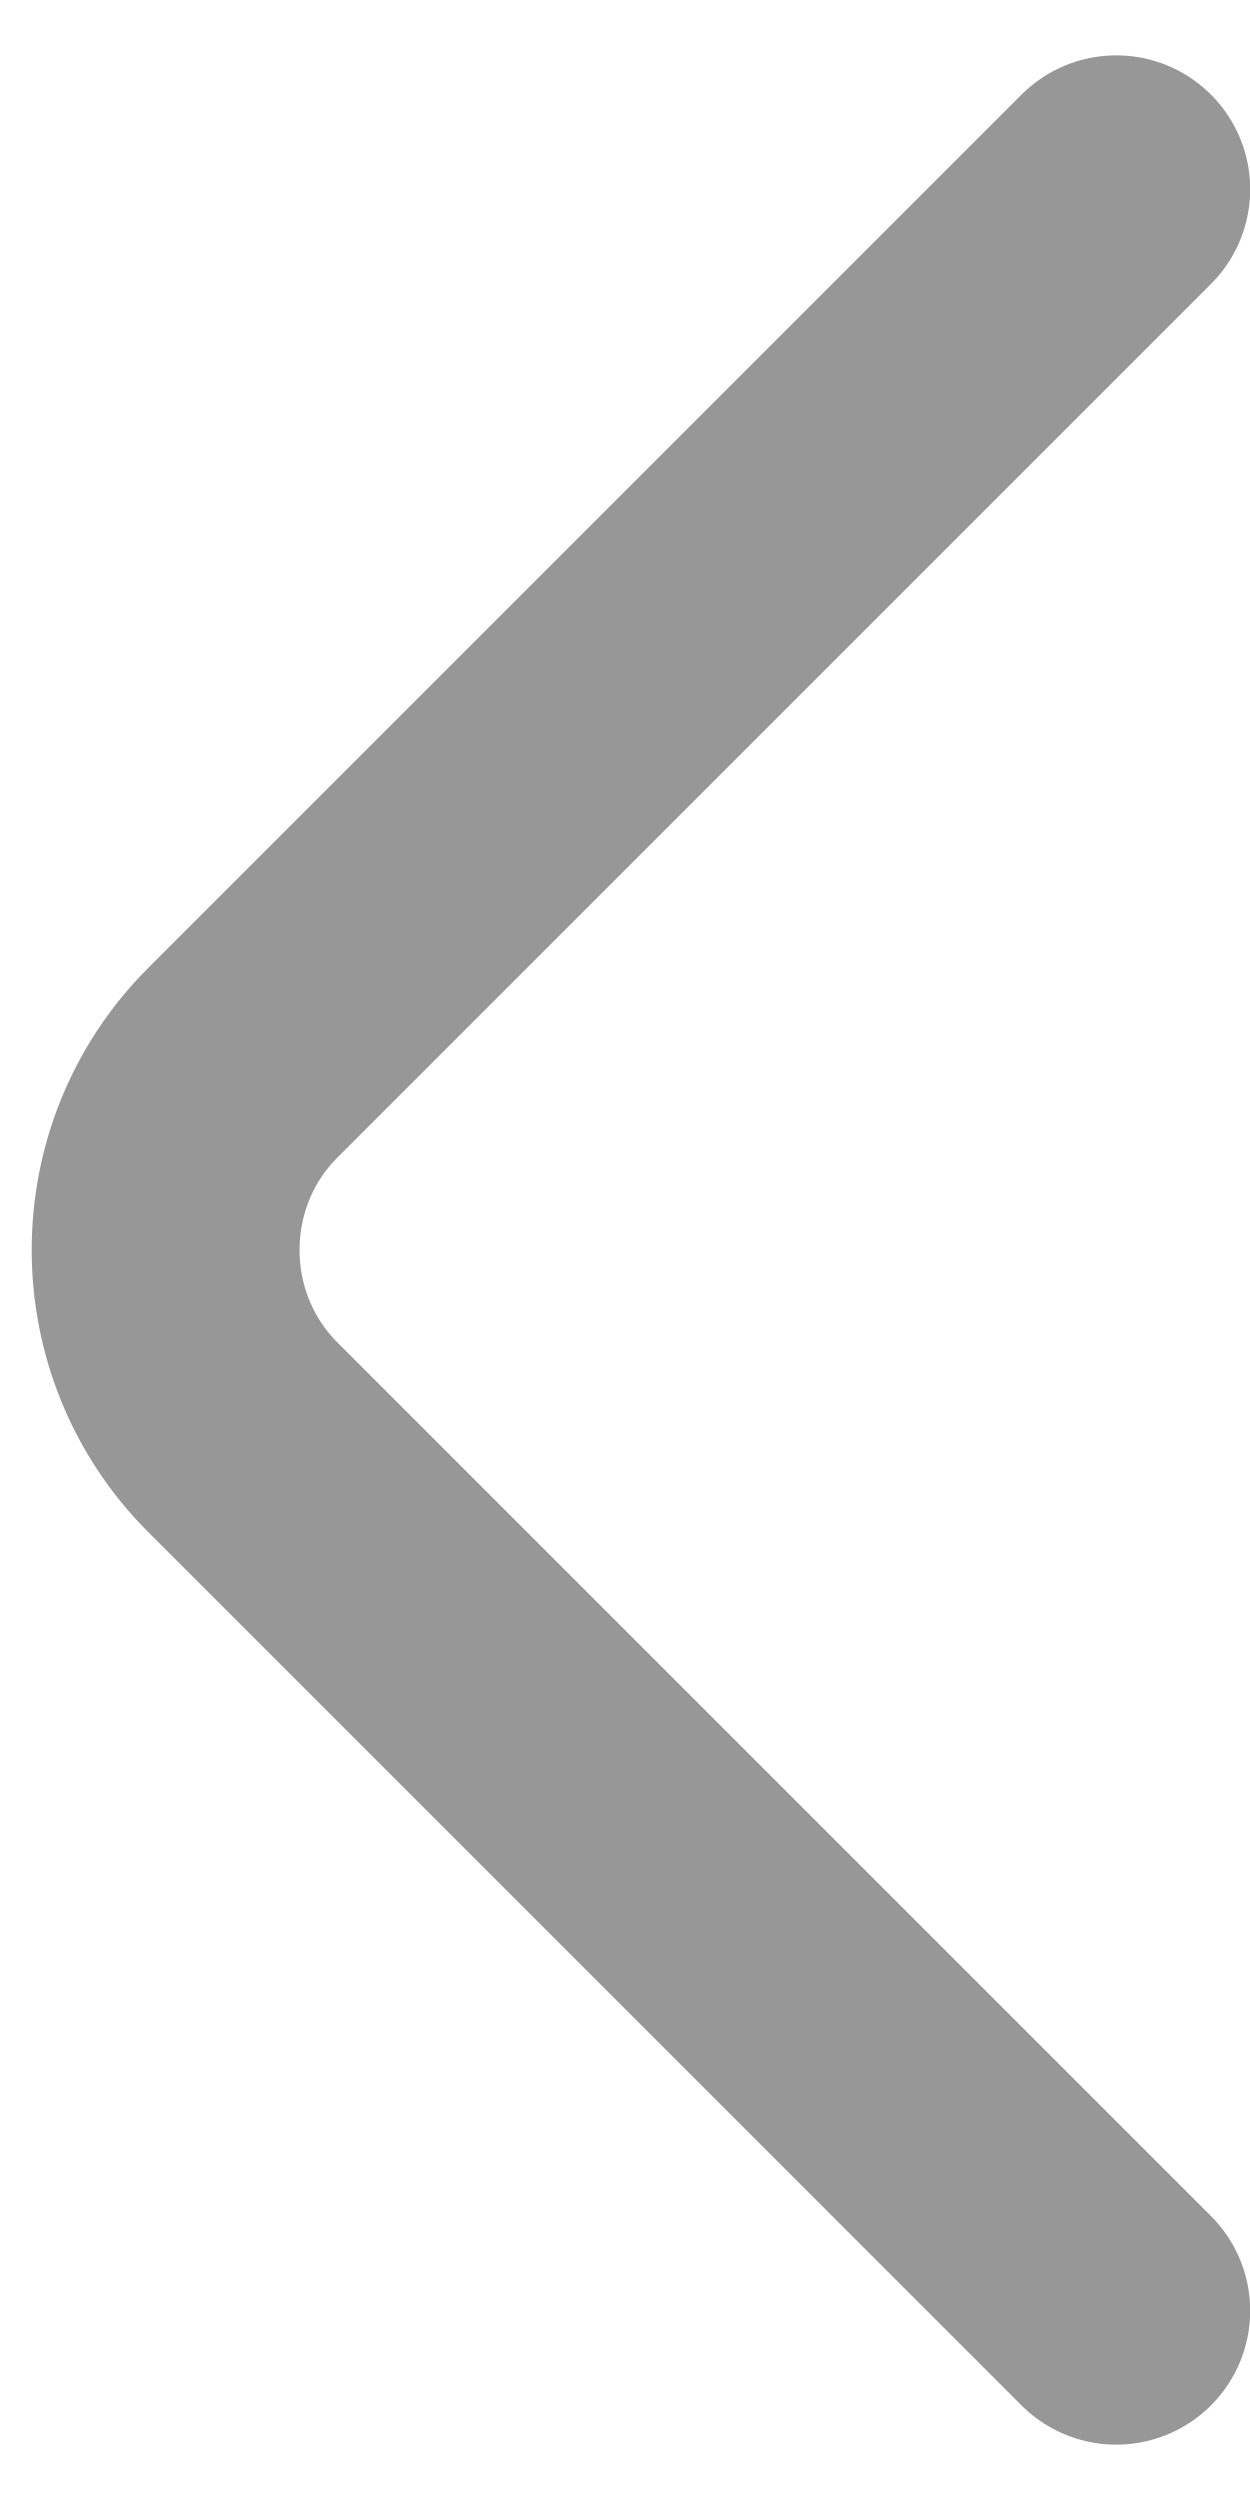
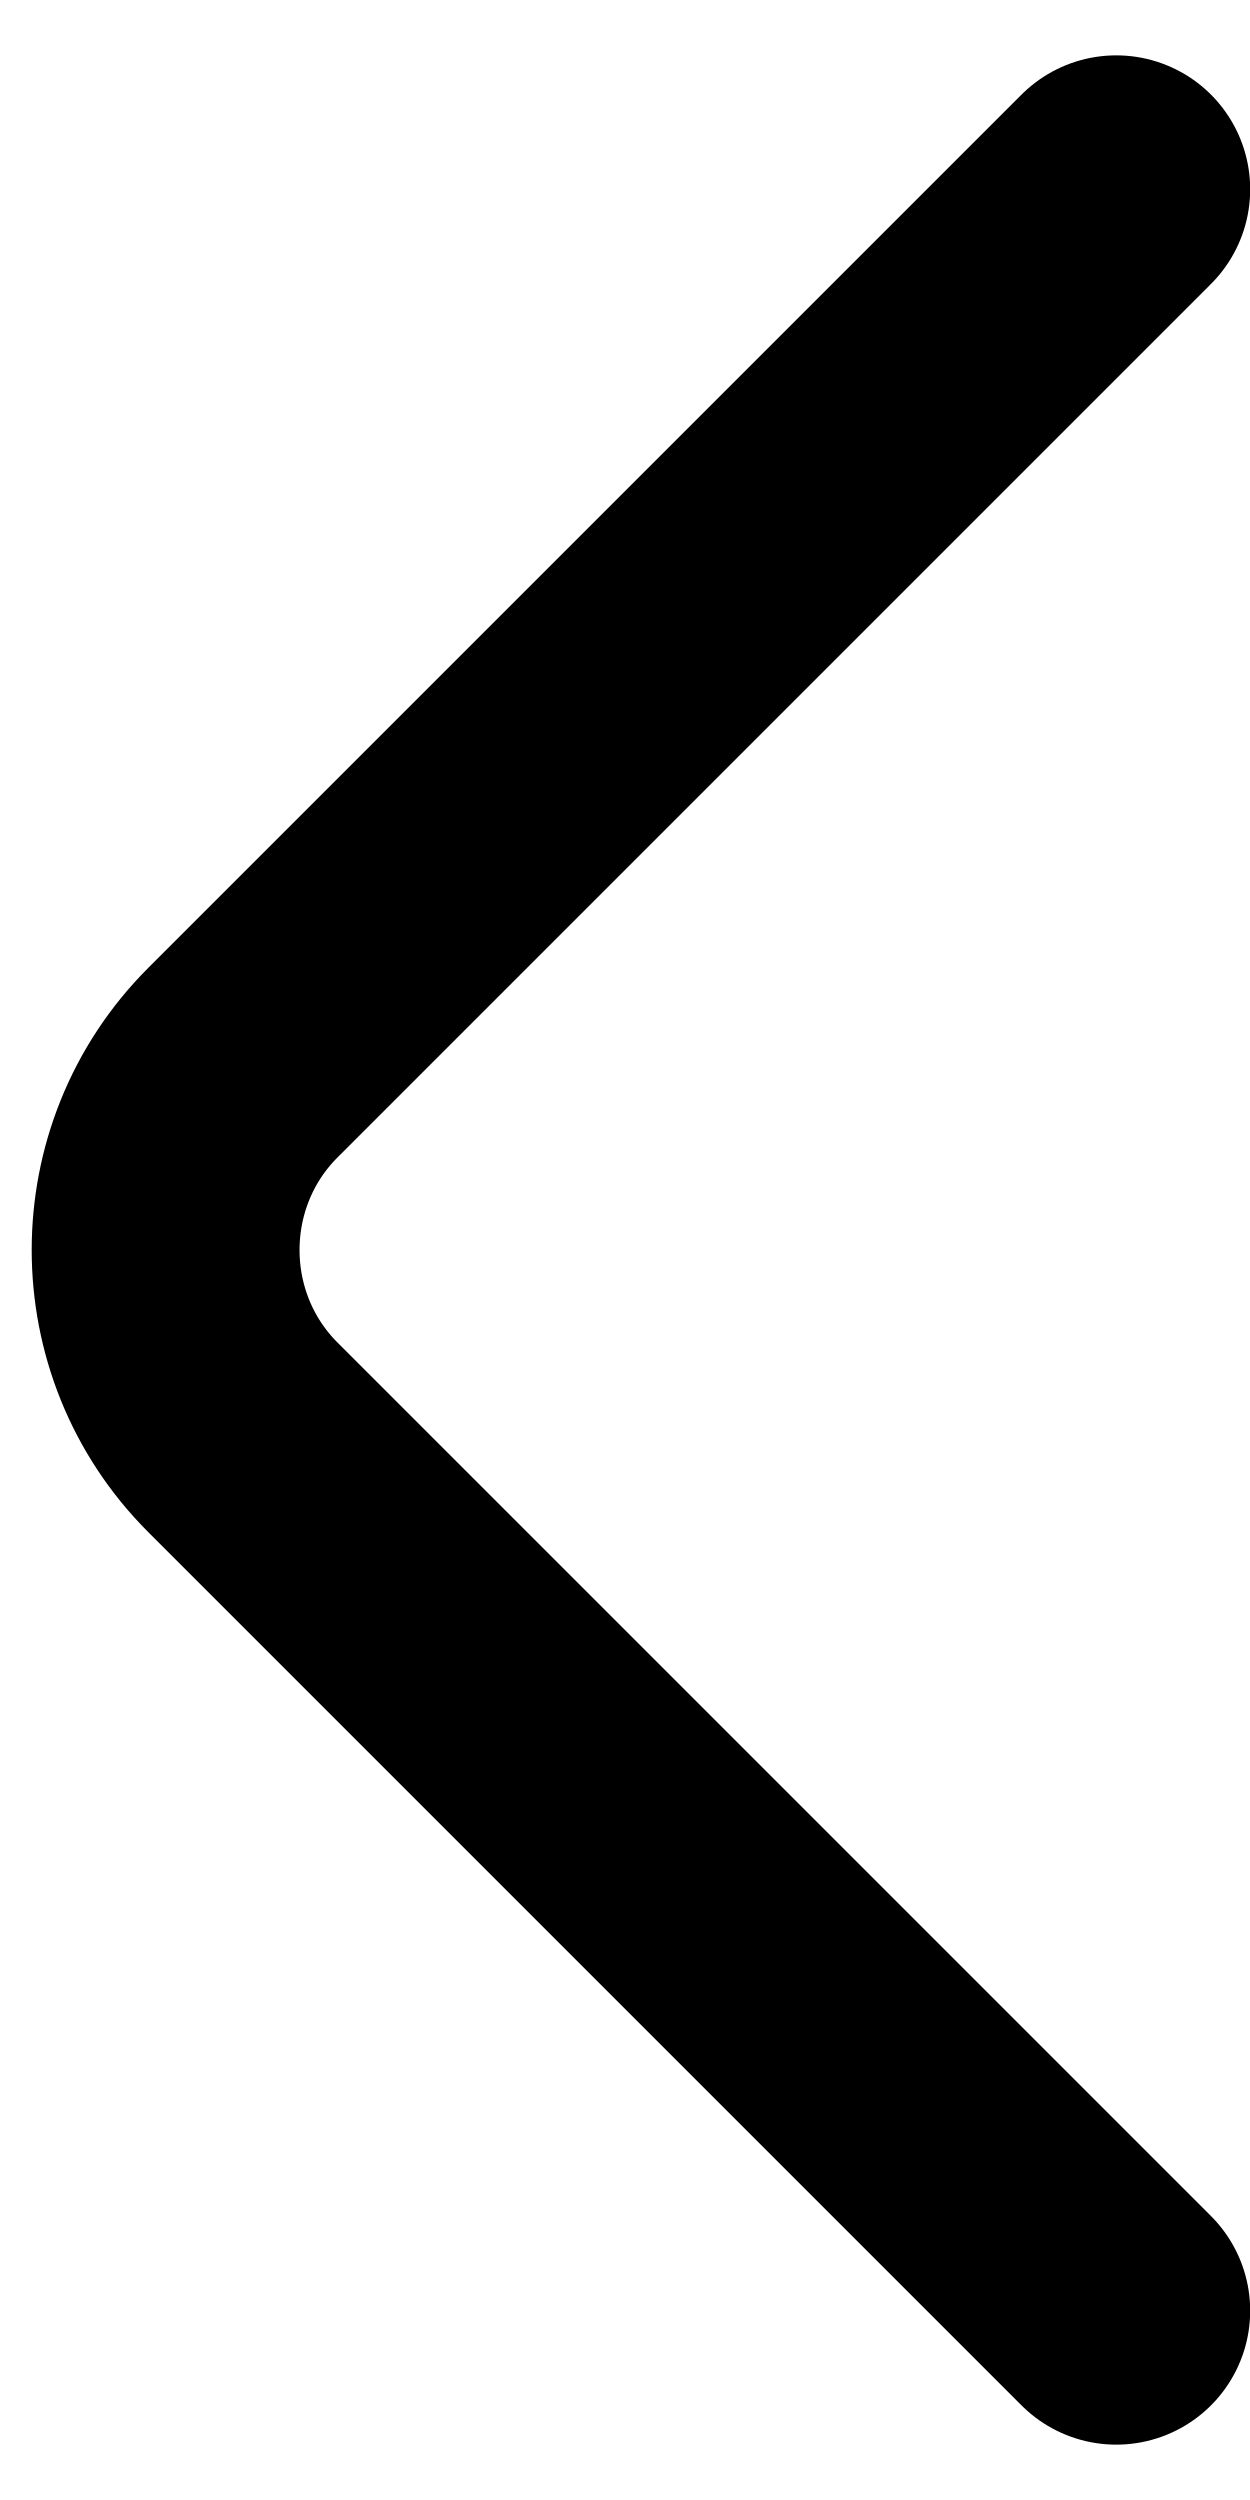
<svg xmlns="http://www.w3.org/2000/svg" width="7" height="14" viewBox="0 0 7 14" fill="none">
-   <path d="M6.251 12.94L1.361 8.05C0.783 7.473 0.783 6.527 1.361 5.95L6.251 1.06" stroke="#979797" stroke-width="1.5" stroke-miterlimit="10" stroke-linecap="round" stroke-linejoin="round" />
+   <path d="M6.251 12.94L1.361 8.05C0.783 7.473 0.783 6.527 1.361 5.95L6.251 1.06" stroke="currentColor" stroke-width="1.5" stroke-miterlimit="10" stroke-linecap="round" stroke-linejoin="round" />
</svg>
